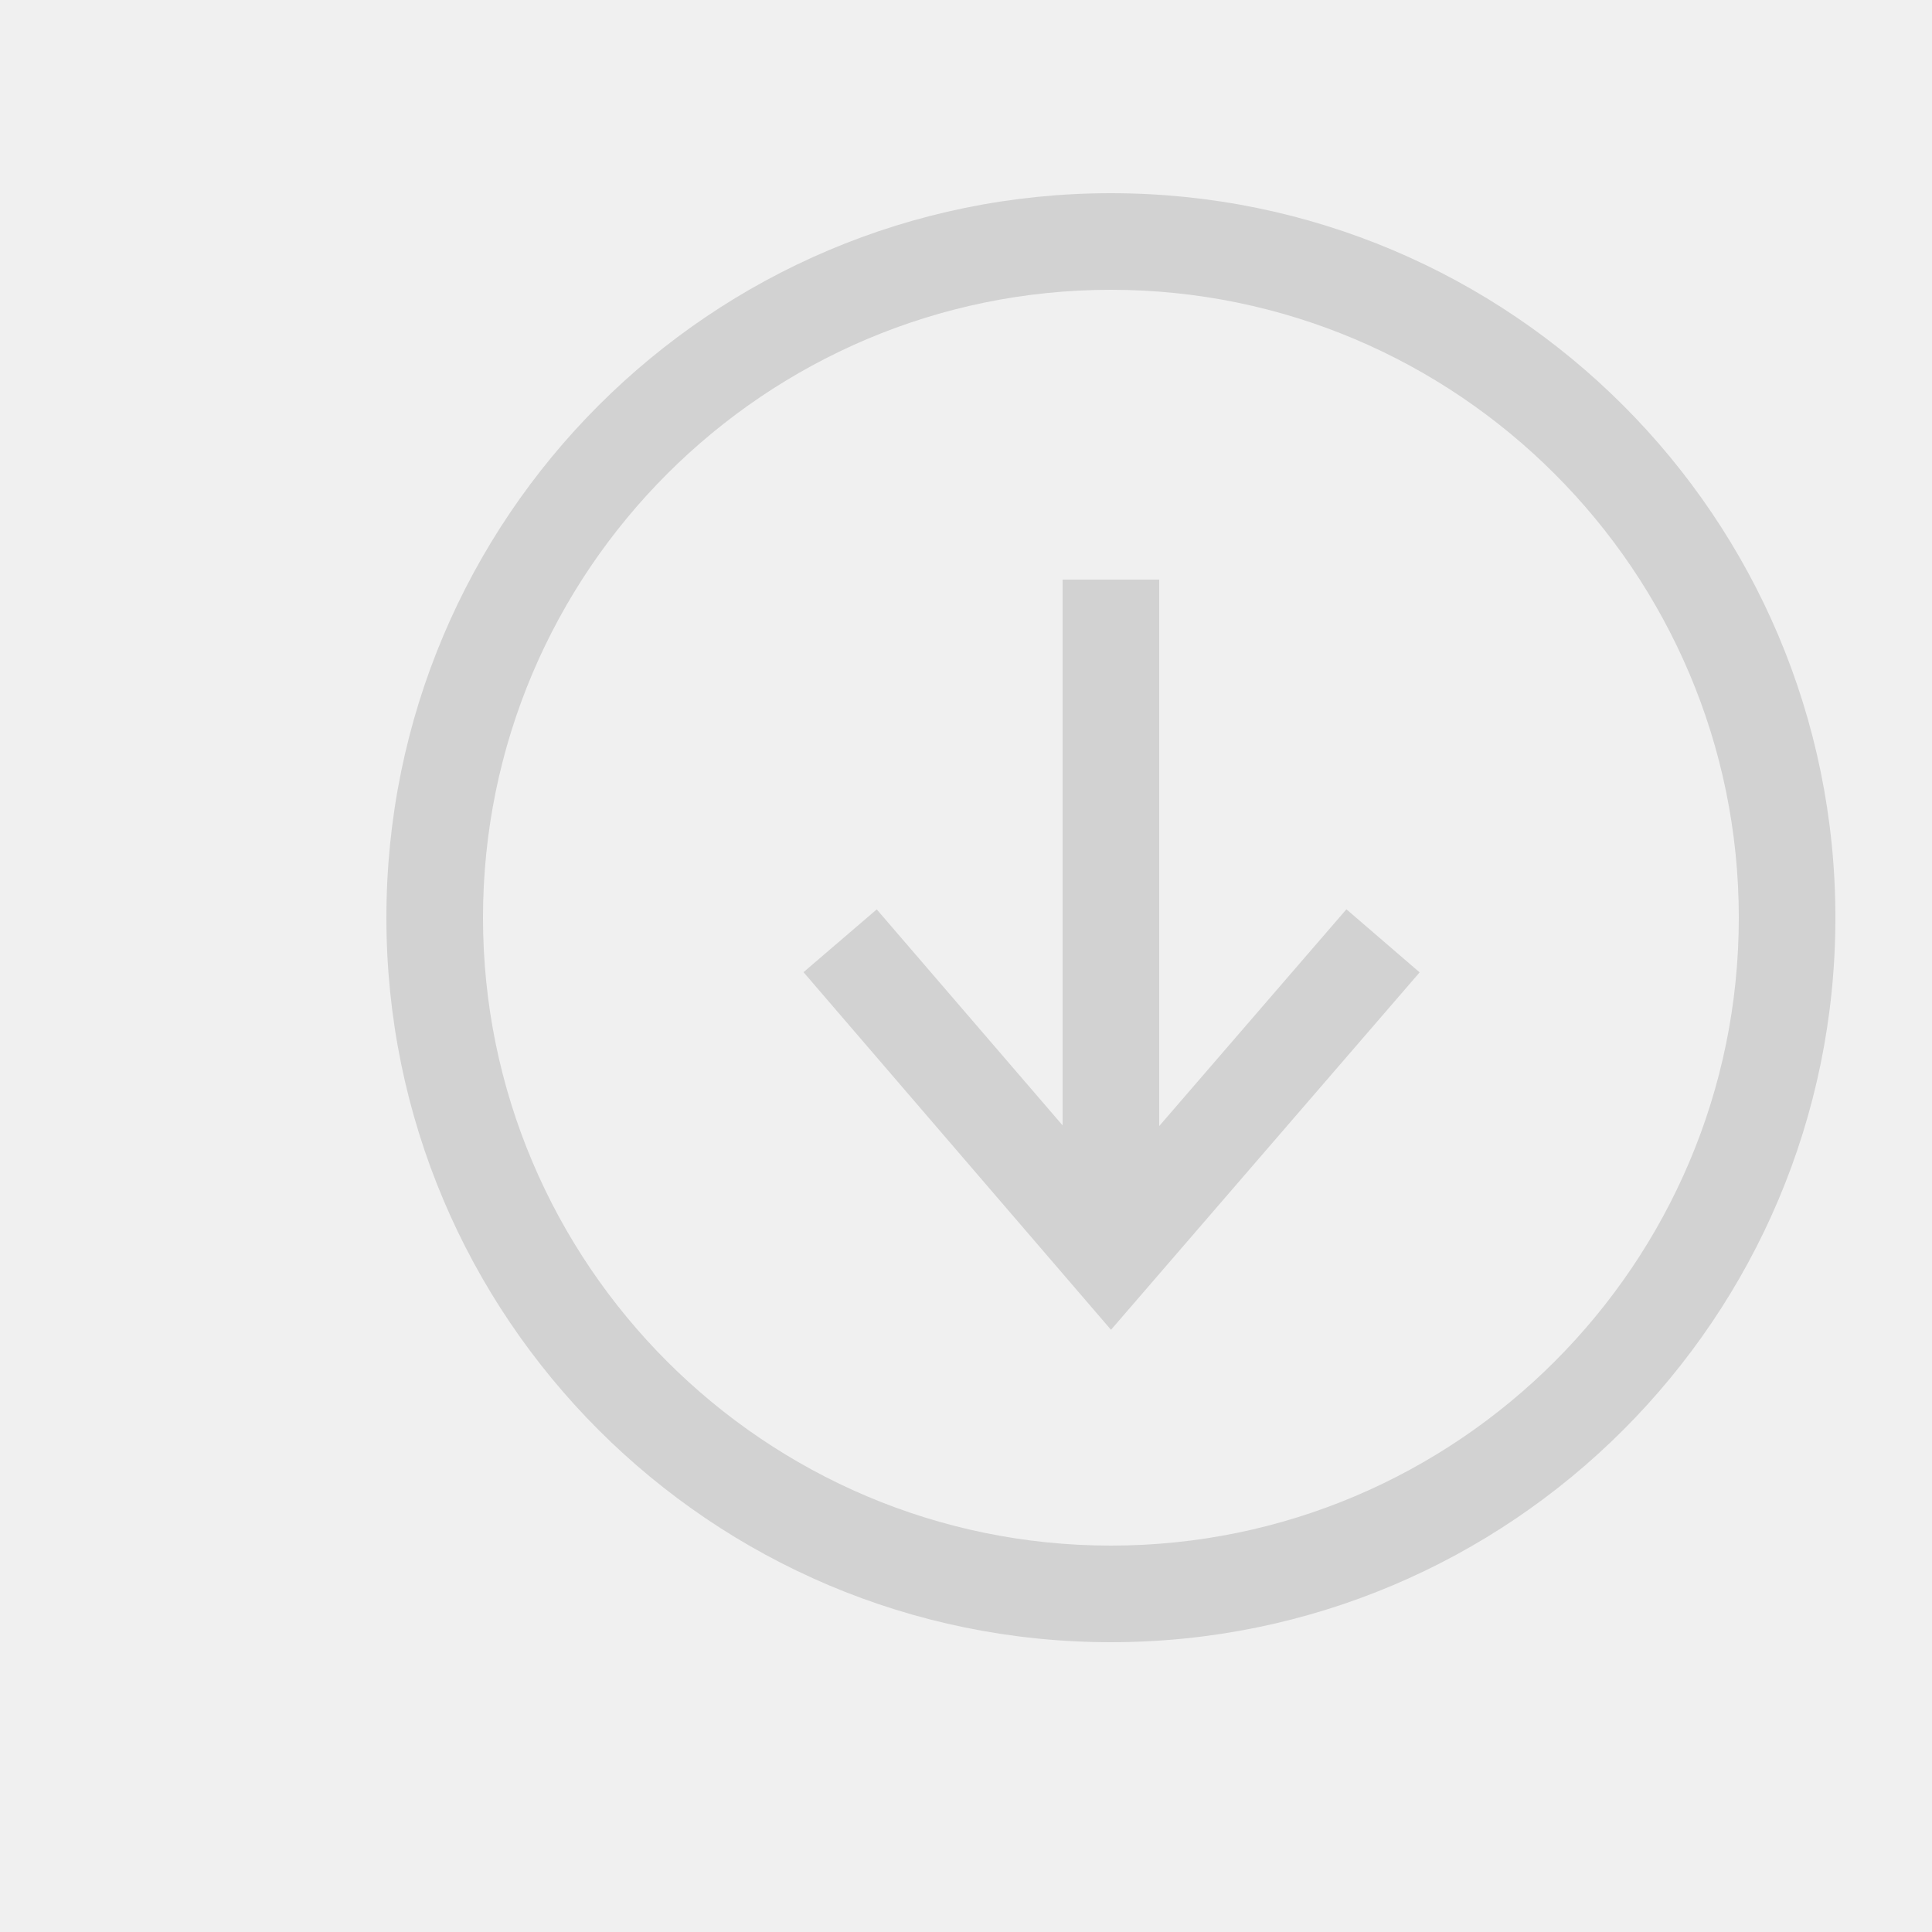
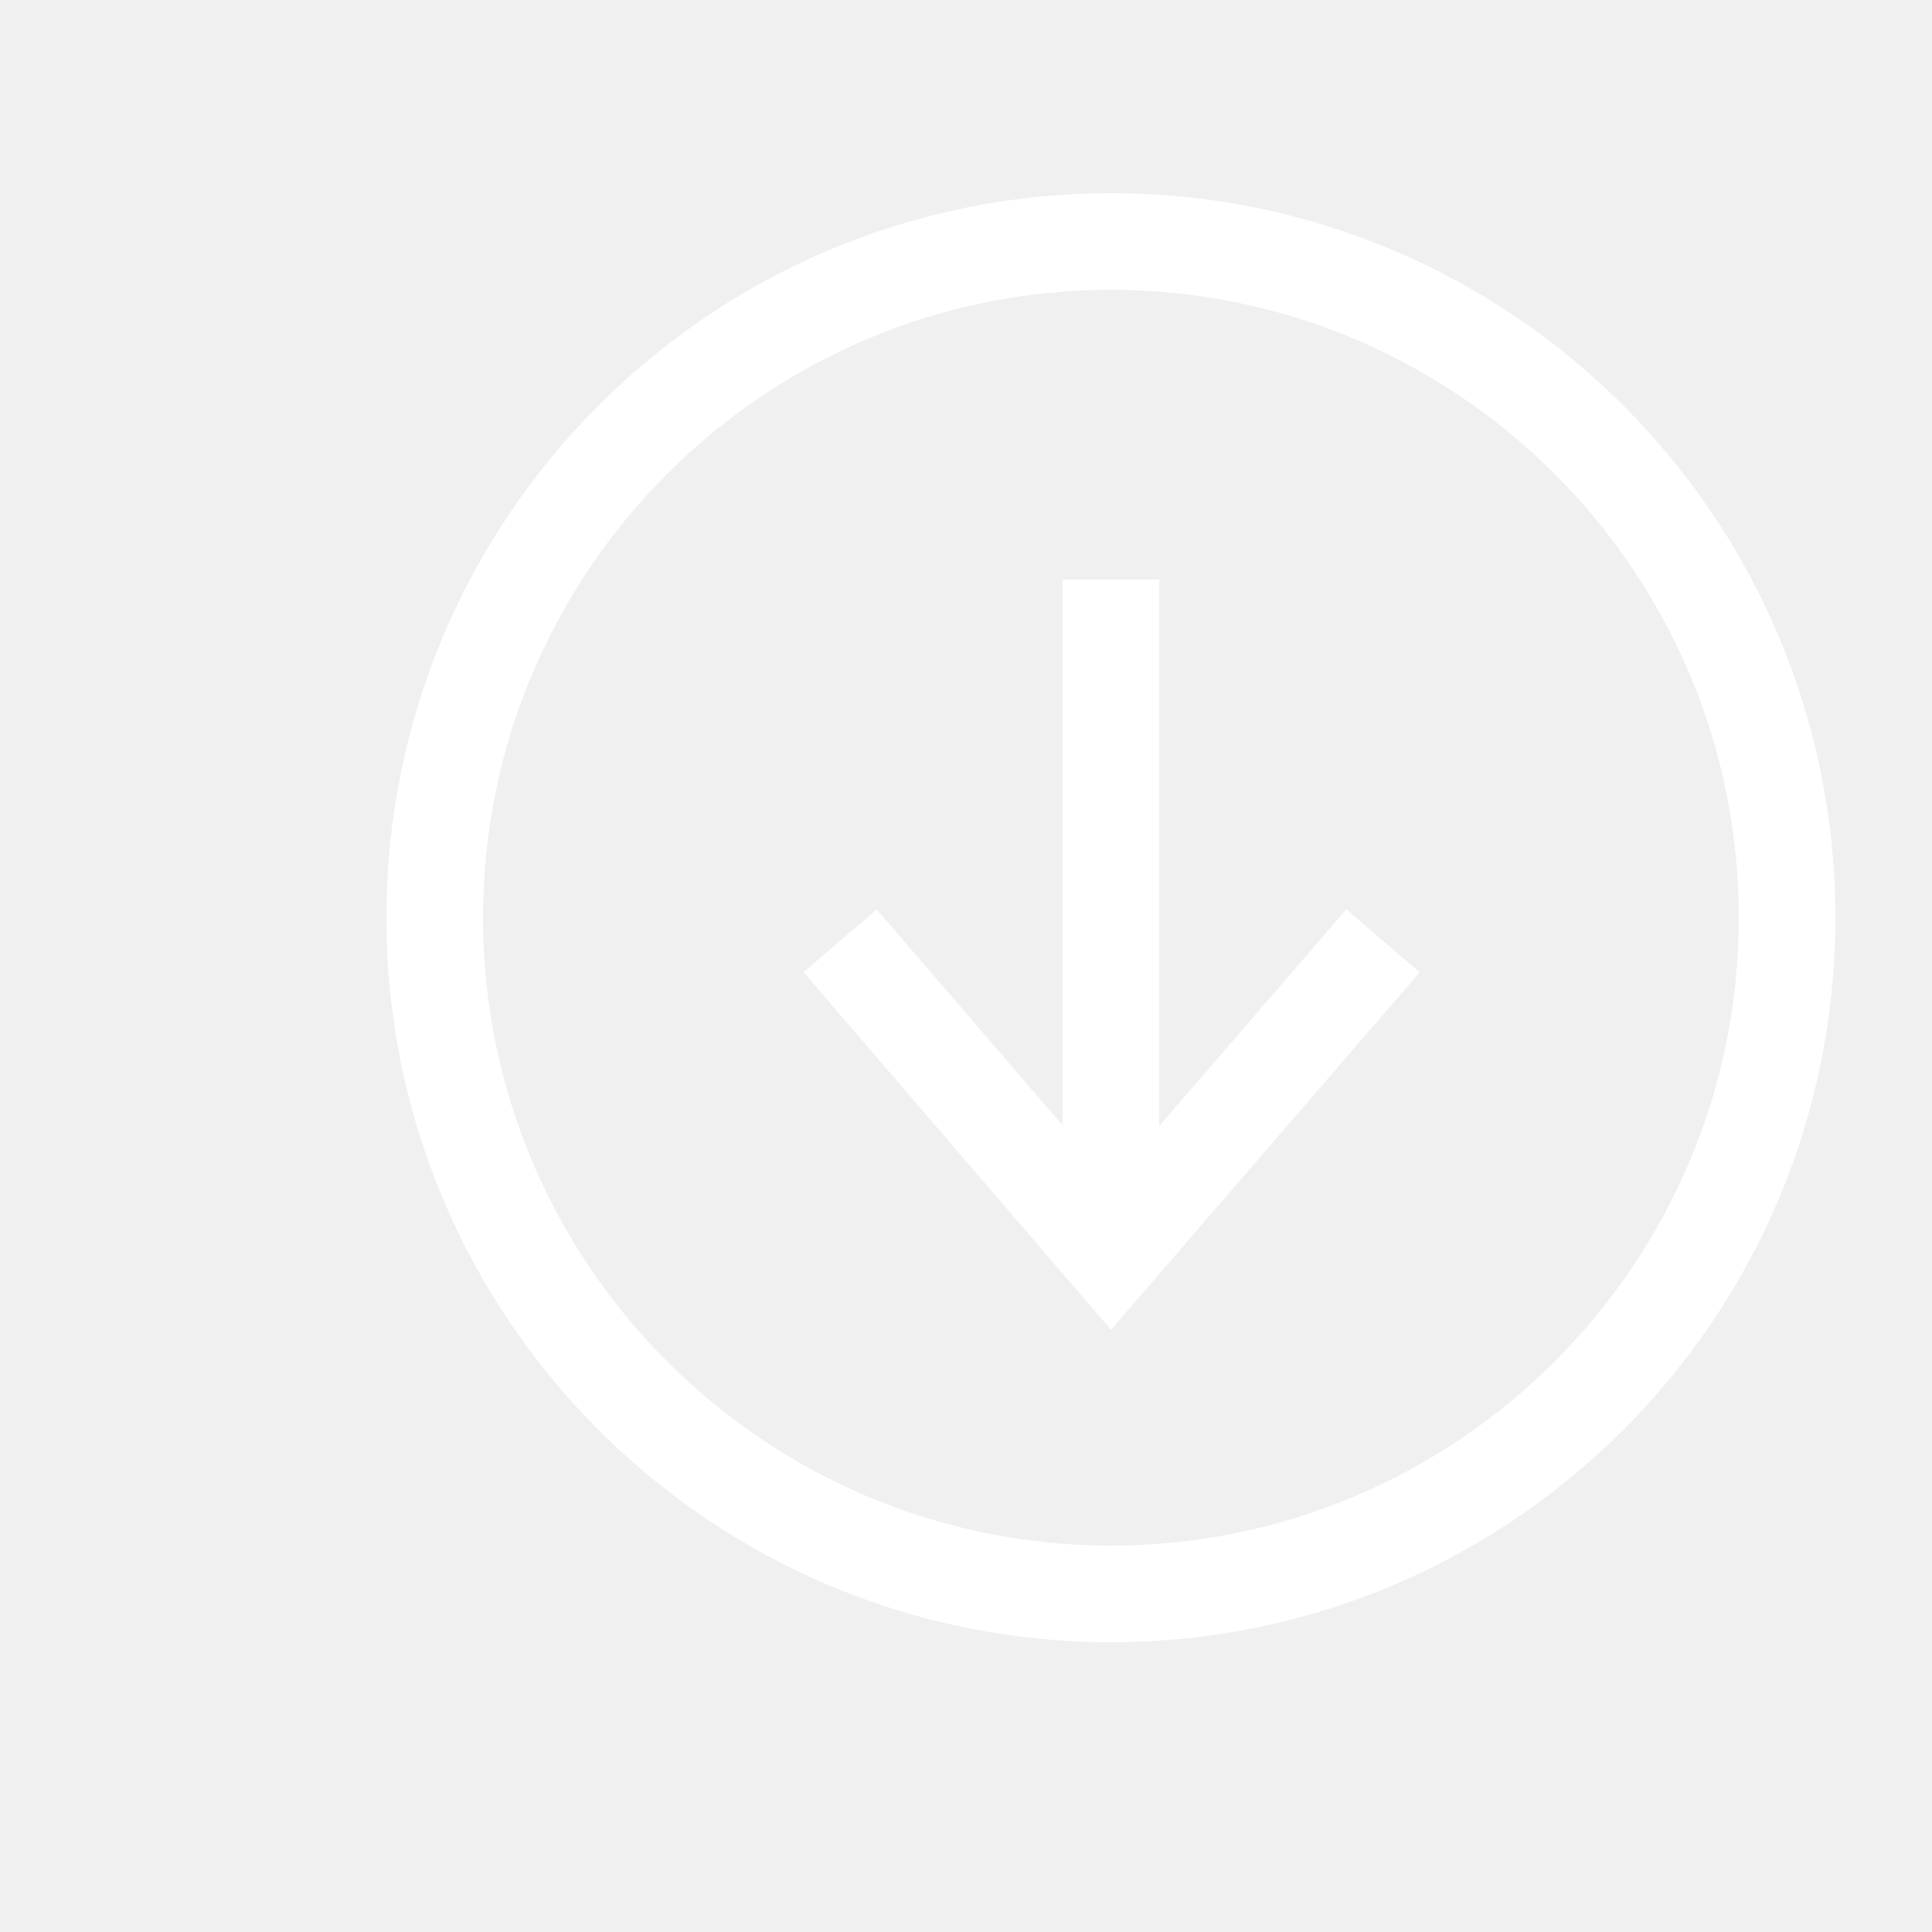
<svg xmlns="http://www.w3.org/2000/svg" viewBox="0 0 20 20">
-   <path d="M12 11.657V6h-1v5.65L9.076 9.414l-.758.65 3.183 3.702 3.195-3.7-.758-.653L12 11.657zM11.5 2C7.358 2 4 5.358 4 9.5c0 4.142 3.358 7.5 7.5 7.5 4.142 0 7.5-3.358 7.5-7.5C19 5.358 15.642 2 11.5 2zm0 14C7.916 16 5 13.084 5 9.5S7.916 3 11.5 3 18 5.916 18 9.5 15.084 16 11.5 16z" fill="#d2d2d2" fill-rule="evenodd" />
+   <path d="M12 11.657V6h-1v5.65L9.076 9.414l-.758.65 3.183 3.702 3.195-3.7-.758-.653L12 11.657zM11.5 2C7.358 2 4 5.358 4 9.5c0 4.142 3.358 7.5 7.5 7.5 4.142 0 7.5-3.358 7.5-7.5C19 5.358 15.642 2 11.5 2zm0 14C7.916 16 5 13.084 5 9.5S7.916 3 11.5 3 18 5.916 18 9.5 15.084 16 11.5 16z" fill="#fff" fill-rule="evenodd" />
</svg>
